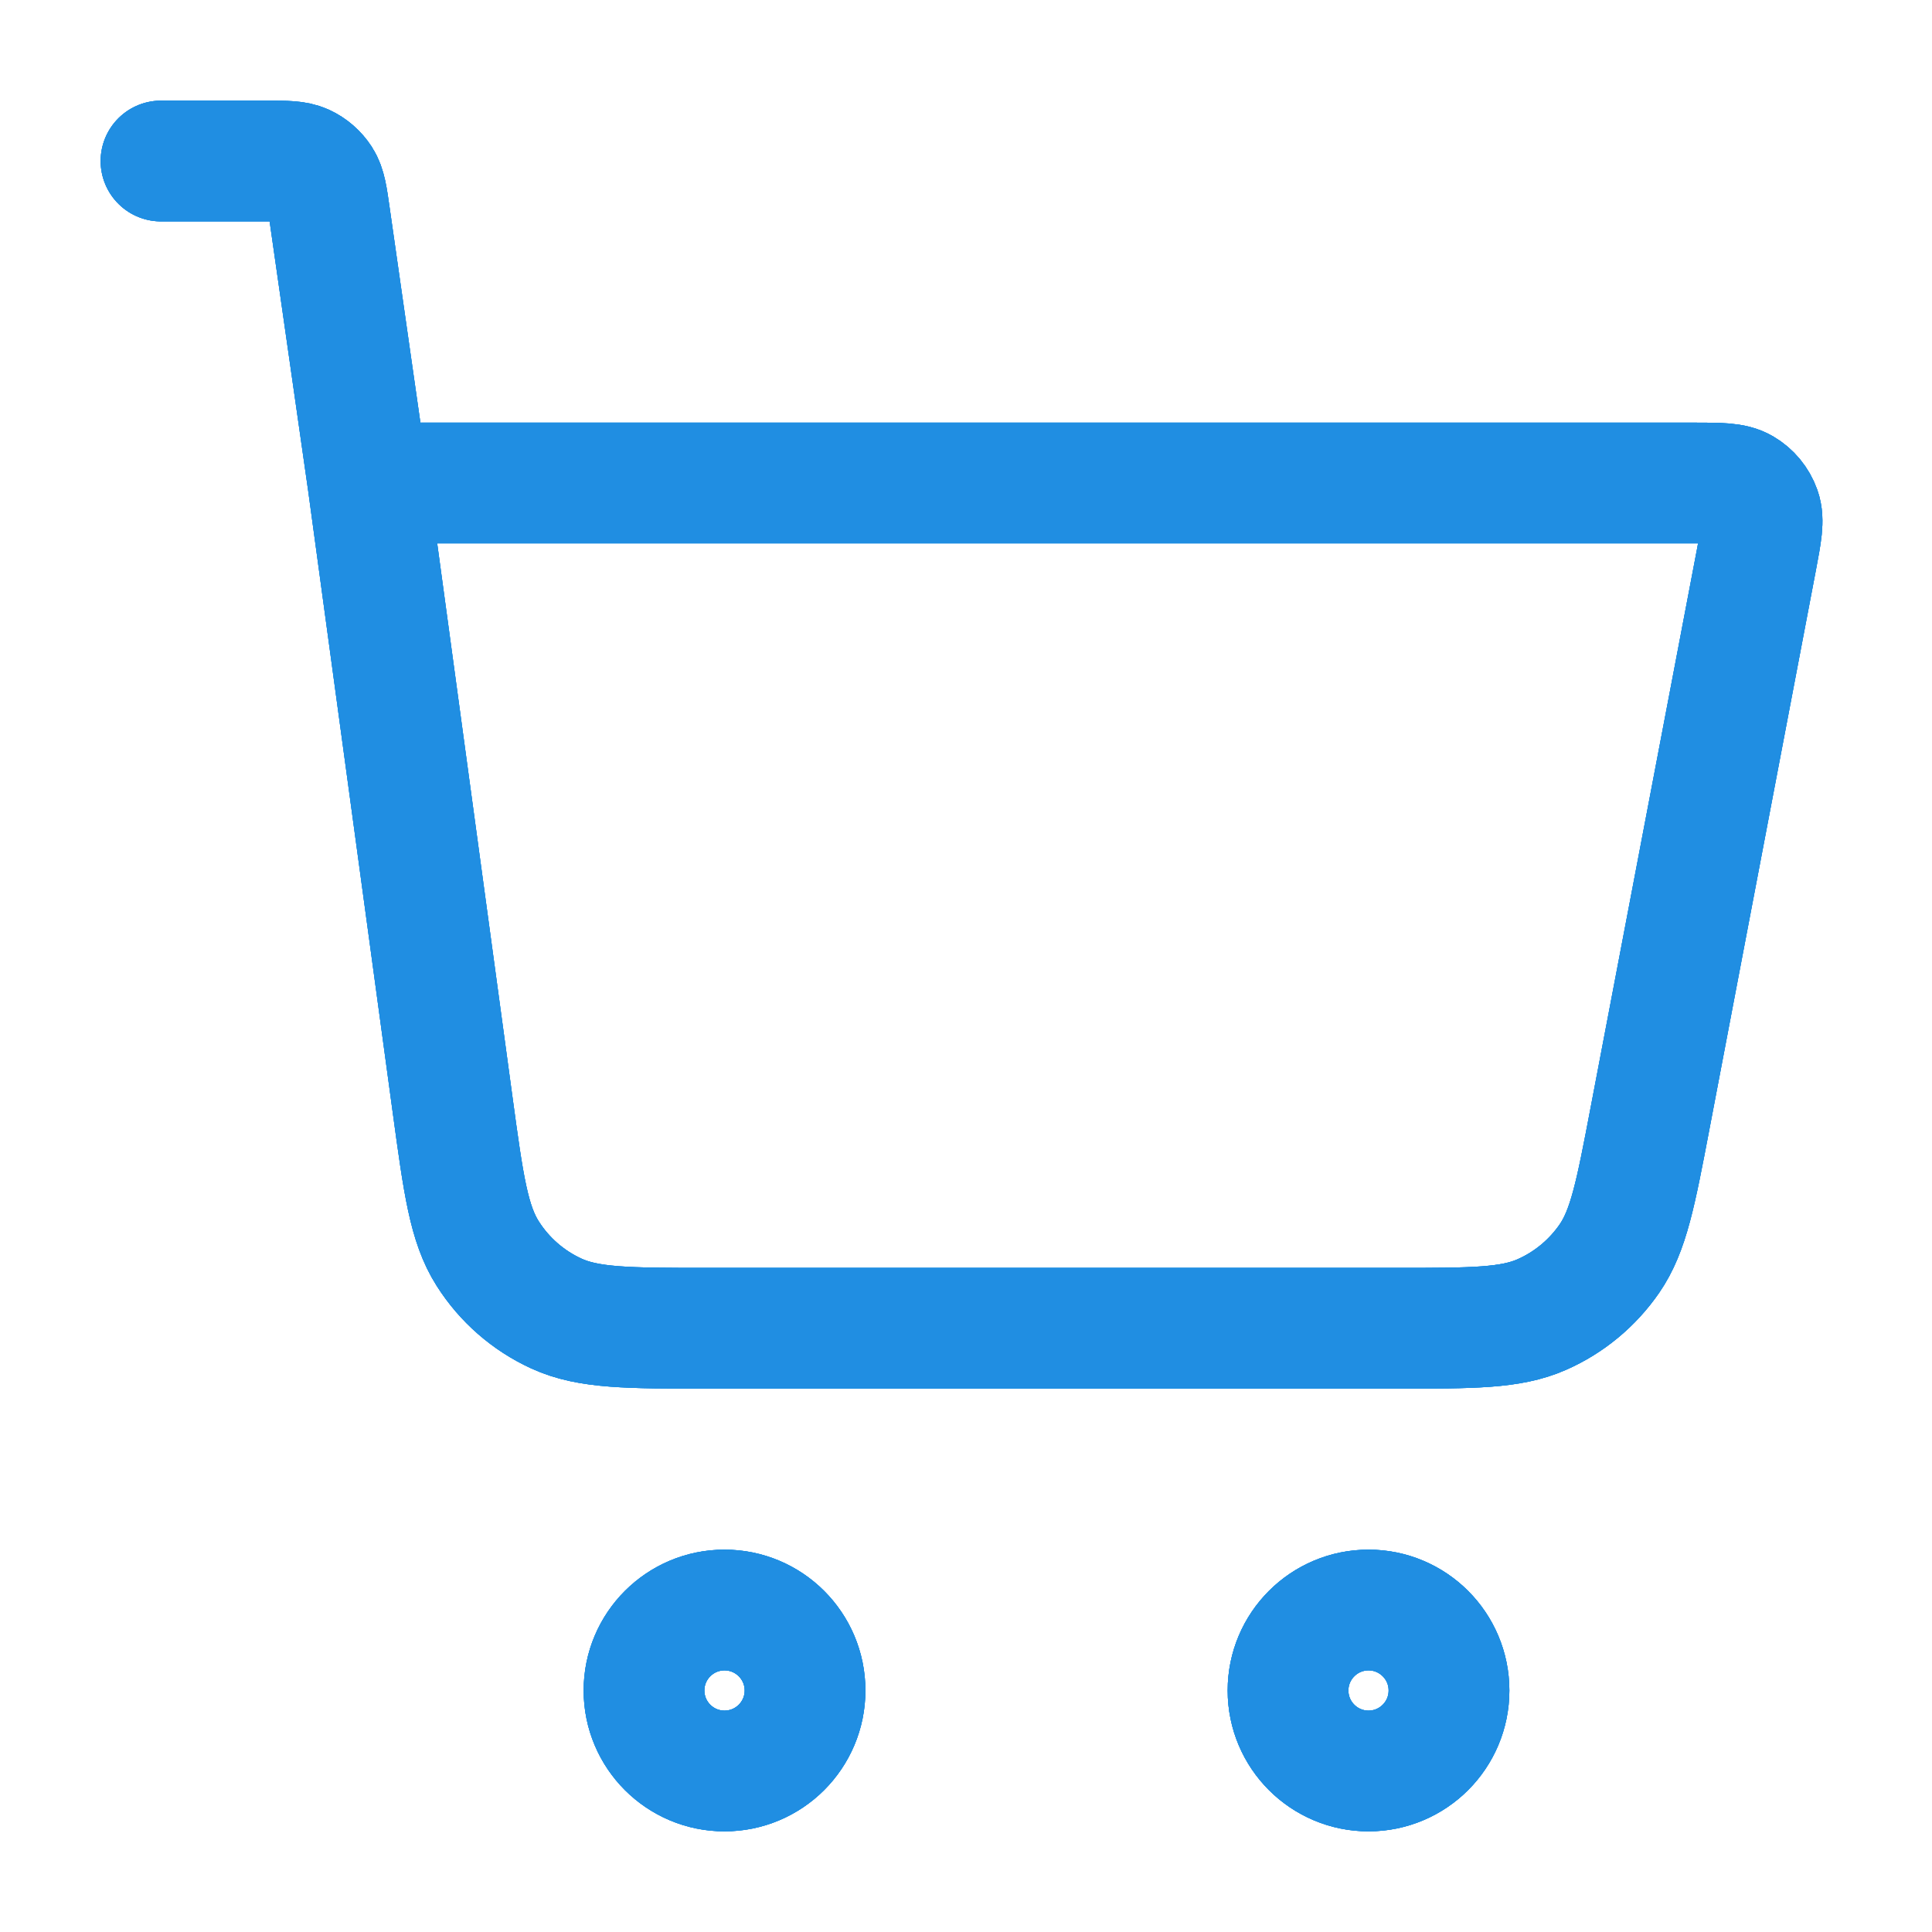
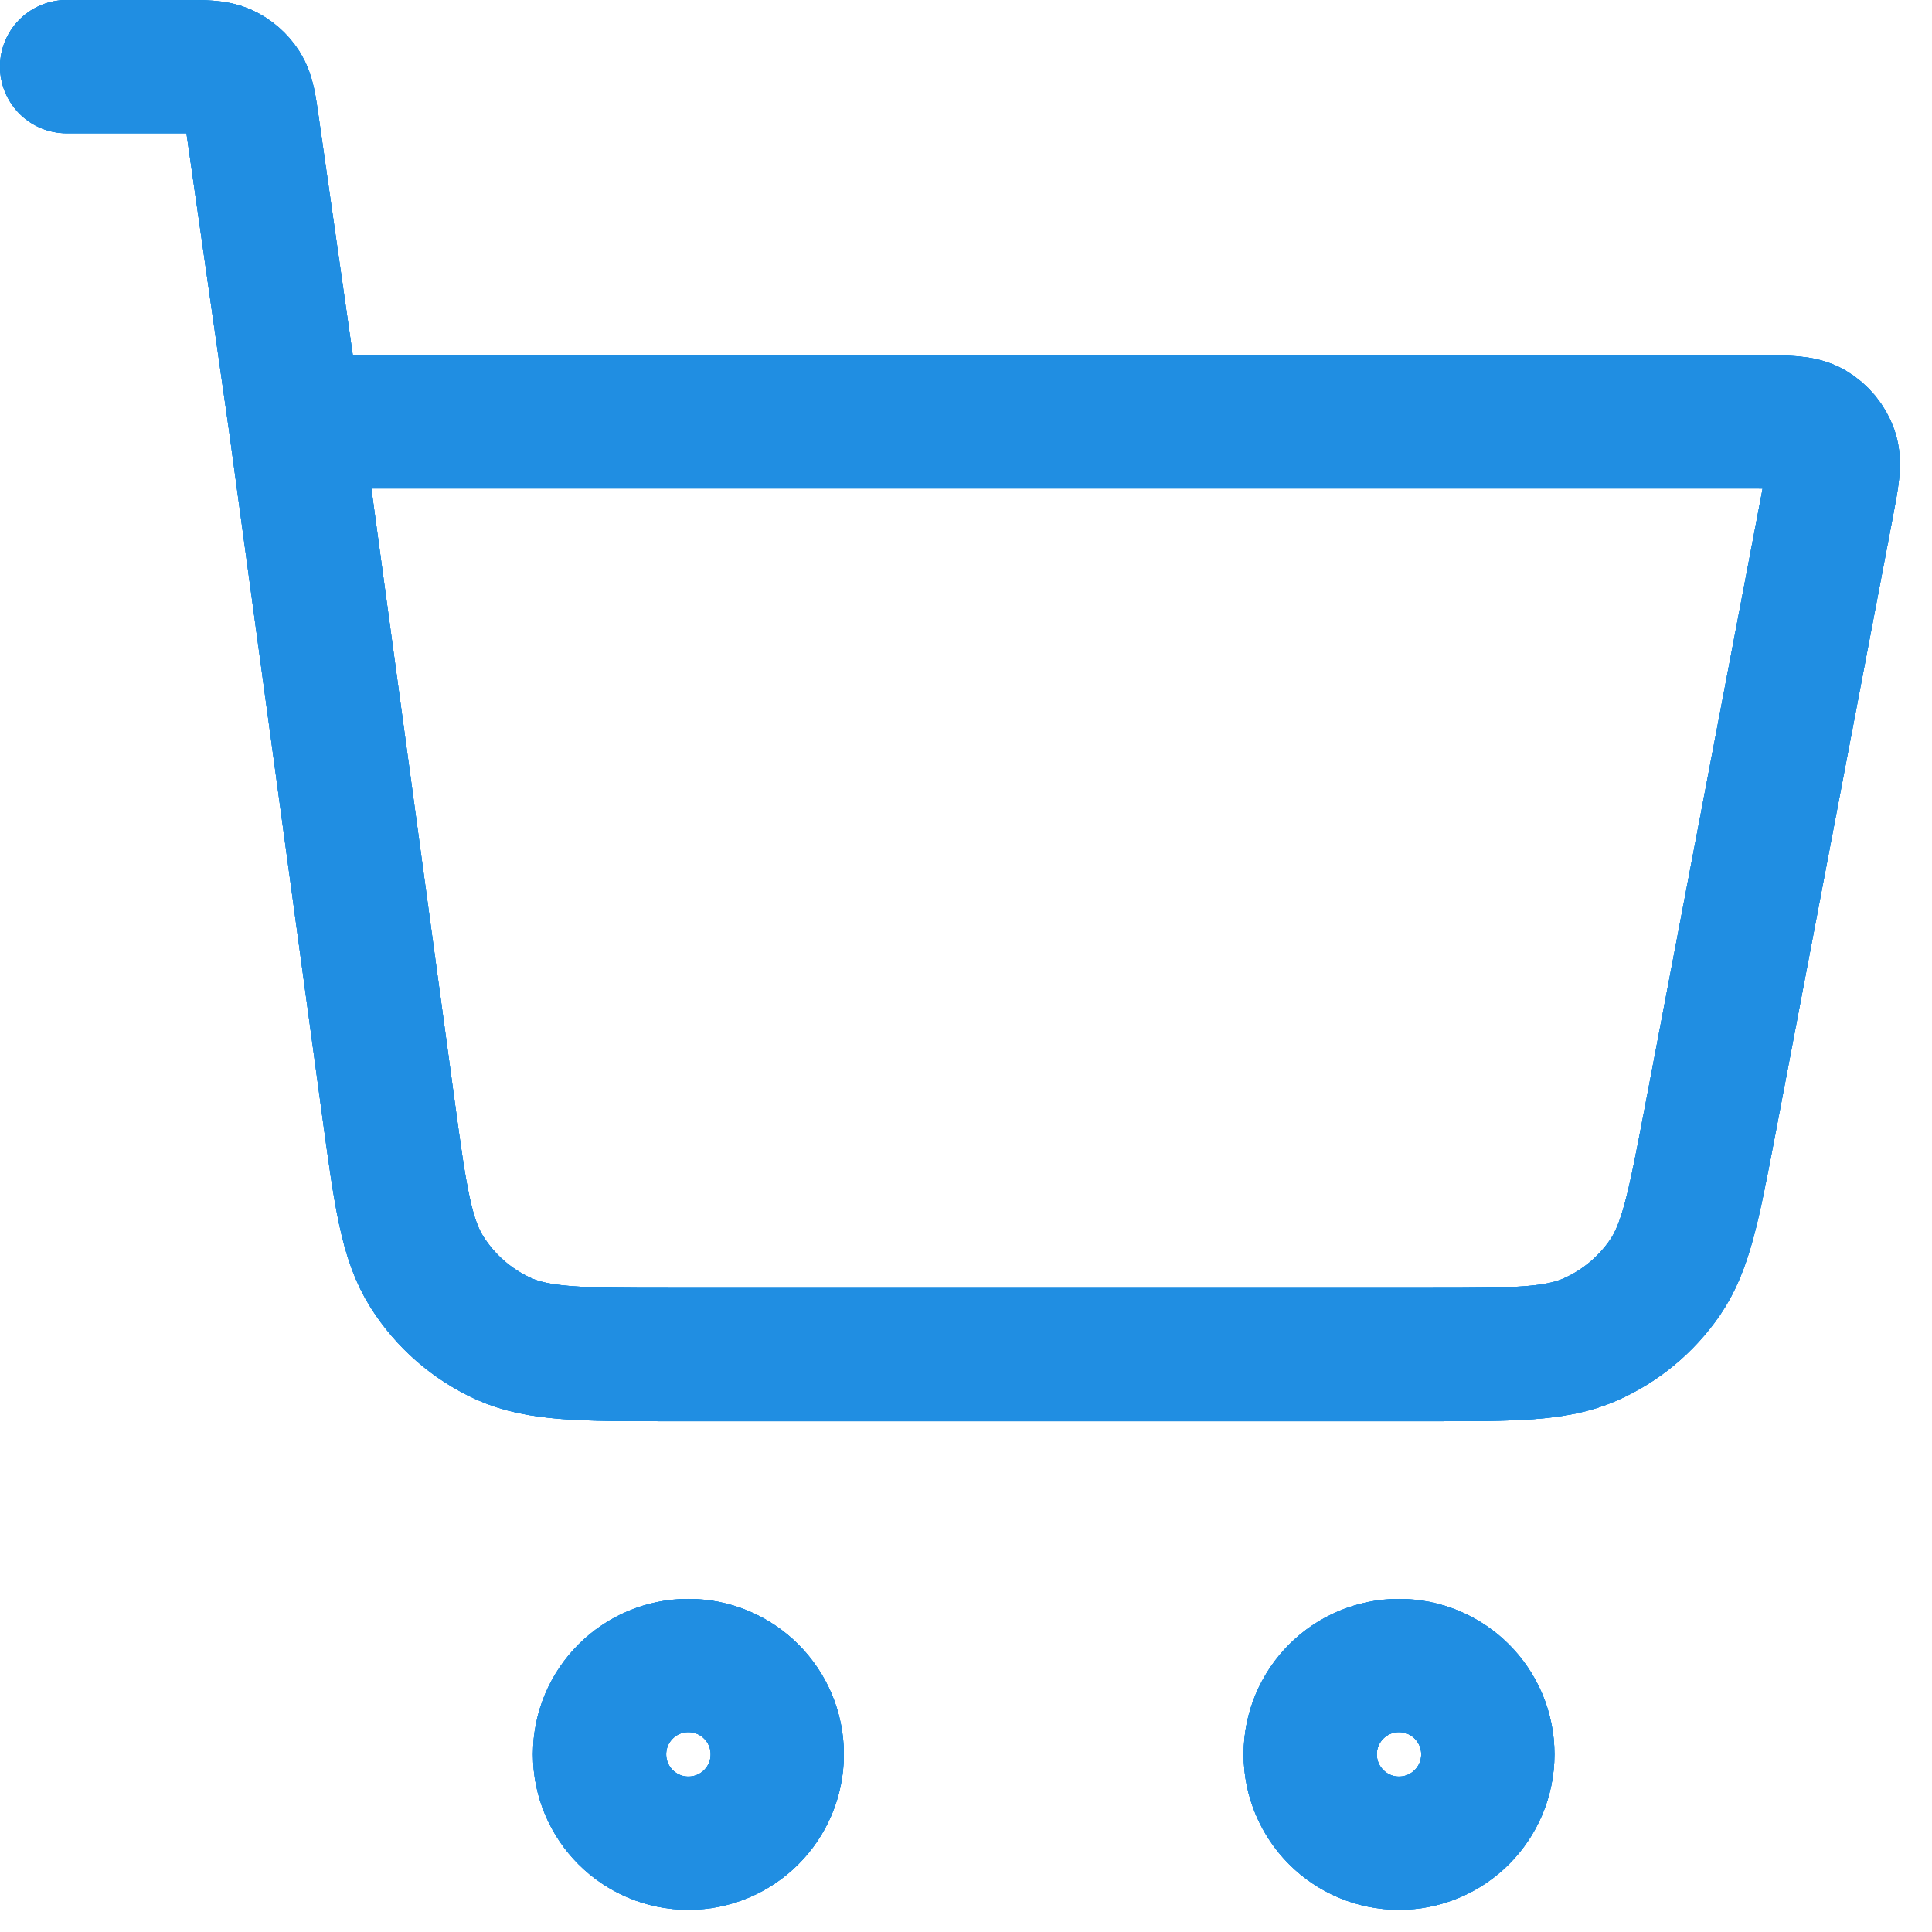
- <svg xmlns="http://www.w3.org/2000/svg" width="32" height="32" viewBox="0 0 32 32" fill="none">
-   <path d="M2.667 2.667H4.409C4.737 2.667 4.901 2.667 5.033 2.727C5.149 2.78 5.247 2.866 5.317 2.973C5.395 3.095 5.418 3.258 5.464 3.583L6.096 8M6.096 8L7.498 18.309C7.676 19.617 7.765 20.271 8.078 20.763C8.353 21.197 8.748 21.542 9.215 21.756C9.745 22 10.406 22 11.726 22H23.136C24.393 22 25.021 22 25.535 21.774C25.988 21.575 26.376 21.253 26.657 20.846C26.975 20.384 27.093 19.766 27.328 18.532L29.093 9.266C29.175 8.832 29.217 8.615 29.157 8.445C29.104 8.296 29 8.17 28.864 8.091C28.708 8 28.487 8 28.045 8H6.096ZM13.334 28C13.334 28.736 12.737 29.333 12 29.333C11.264 29.333 10.667 28.736 10.667 28C10.667 27.264 11.264 26.667 12 26.667C12.737 26.667 13.334 27.264 13.334 28ZM24 28C24 28.736 23.403 29.333 22.667 29.333C21.931 29.333 21.334 28.736 21.334 28C21.334 27.264 21.931 26.667 22.667 26.667C23.403 26.667 24 27.264 24 28Z" stroke="#0867D6" stroke-width="2" stroke-linecap="round" stroke-linejoin="round" />
-   <path d="M2.667 2.667H4.409C4.737 2.667 4.901 2.667 5.033 2.727C5.149 2.78 5.247 2.866 5.317 2.973C5.395 3.095 5.418 3.258 5.464 3.583L6.096 8M6.096 8L7.498 18.309C7.676 19.617 7.765 20.271 8.078 20.763C8.353 21.197 8.748 21.542 9.215 21.756C9.745 22 10.406 22 11.726 22H23.136C24.393 22 25.021 22 25.535 21.774C25.988 21.575 26.376 21.253 26.657 20.846C26.975 20.384 27.093 19.766 27.328 18.532L29.093 9.266C29.175 8.832 29.217 8.615 29.157 8.445C29.104 8.296 29 8.17 28.864 8.091C28.708 8 28.487 8 28.045 8H6.096ZM13.334 28C13.334 28.736 12.737 29.333 12 29.333C11.264 29.333 10.667 28.736 10.667 28C10.667 27.264 11.264 26.667 12 26.667C12.737 26.667 13.334 27.264 13.334 28ZM24 28C24 28.736 23.403 29.333 22.667 29.333C21.931 29.333 21.334 28.736 21.334 28C21.334 27.264 21.931 26.667 22.667 26.667C23.403 26.667 24 27.264 24 28Z" stroke="#0696E7" stroke-width="2" stroke-linecap="round" stroke-linejoin="round" />
-   <path d="M2.667 2.667H4.409C4.737 2.667 4.901 2.667 5.033 2.727C5.149 2.78 5.247 2.866 5.317 2.973C5.395 3.095 5.418 3.258 5.464 3.583L6.096 8M6.096 8L7.498 18.309C7.676 19.617 7.765 20.271 8.078 20.763C8.353 21.197 8.748 21.542 9.215 21.756C9.745 22 10.406 22 11.726 22H23.136C24.393 22 25.021 22 25.535 21.774C25.988 21.575 26.376 21.253 26.657 20.846C26.975 20.384 27.093 19.766 27.328 18.532L29.093 9.266C29.175 8.832 29.217 8.615 29.157 8.445C29.104 8.296 29 8.17 28.864 8.091C28.708 8 28.487 8 28.045 8H6.096ZM13.334 28C13.334 28.736 12.737 29.333 12 29.333C11.264 29.333 10.667 28.736 10.667 28C10.667 27.264 11.264 26.667 12 26.667C12.737 26.667 13.334 27.264 13.334 28ZM24 28C24 28.736 23.403 29.333 22.667 29.333C21.931 29.333 21.334 28.736 21.334 28C21.334 27.264 21.931 26.667 22.667 26.667C23.403 26.667 24 27.264 24 28Z" stroke="#208EE2" stroke-width="2" stroke-linecap="round" stroke-linejoin="round" />
+ <svg xmlns="http://www.w3.org/2000/svg" width="29" height="29" viewBox="0 0 29 29" fill="none">
+   <path d="M1 1H2.742C3.07 1 3.234 1 3.366 1.06C3.482 1.113 3.58 1.199 3.65 1.307C3.728 1.429 3.751 1.591 3.797 1.916L4.429 6.333M4.429 6.333L5.831 16.642C6.009 17.95 6.098 18.604 6.411 19.096C6.686 19.53 7.081 19.875 7.548 20.09C8.078 20.333 8.739 20.333 10.059 20.333H21.469C22.726 20.333 23.354 20.333 23.868 20.107C24.321 19.908 24.709 19.586 24.99 19.179C25.308 18.717 25.425 18.099 25.661 16.865L27.425 7.6C27.508 7.165 27.55 6.948 27.49 6.778C27.437 6.629 27.333 6.504 27.197 6.424C27.041 6.333 26.82 6.333 26.378 6.333H4.429ZM11.667 26.333C11.667 27.07 11.07 27.667 10.333 27.667C9.597 27.667 9 27.07 9 26.333C9 25.597 9.597 25 10.333 25C11.07 25 11.667 25.597 11.667 26.333ZM22.333 26.333C22.333 27.07 21.736 27.667 21 27.667C20.264 27.667 19.667 27.07 19.667 26.333C19.667 25.597 20.264 25 21 25C21.736 25 22.333 25.597 22.333 26.333Z" stroke="#0867D6" stroke-width="2" stroke-linecap="round" stroke-linejoin="round" />
+   <path d="M1 1H2.742C3.07 1 3.234 1 3.366 1.06C3.482 1.113 3.58 1.199 3.65 1.307C3.728 1.429 3.751 1.591 3.797 1.916L4.429 6.333M4.429 6.333L5.831 16.642C6.009 17.95 6.098 18.604 6.411 19.096C6.686 19.53 7.081 19.875 7.548 20.09C8.078 20.333 8.739 20.333 10.059 20.333H21.469C22.726 20.333 23.354 20.333 23.868 20.107C24.321 19.908 24.709 19.586 24.99 19.179C25.308 18.717 25.425 18.099 25.661 16.865L27.425 7.6C27.508 7.165 27.55 6.948 27.49 6.778C27.437 6.629 27.333 6.504 27.197 6.424C27.041 6.333 26.82 6.333 26.378 6.333H4.429ZM11.667 26.333C11.667 27.07 11.07 27.667 10.333 27.667C9.597 27.667 9 27.07 9 26.333C9 25.597 9.597 25 10.333 25C11.07 25 11.667 25.597 11.667 26.333ZM22.333 26.333C22.333 27.07 21.736 27.667 21 27.667C20.264 27.667 19.667 27.07 19.667 26.333C19.667 25.597 20.264 25 21 25C21.736 25 22.333 25.597 22.333 26.333Z" stroke="#0696E7" stroke-width="2" stroke-linecap="round" stroke-linejoin="round" />
+   <path d="M1 1H2.742C3.07 1 3.234 1 3.366 1.06C3.482 1.113 3.58 1.199 3.65 1.307C3.728 1.429 3.751 1.591 3.797 1.916L4.429 6.333M4.429 6.333L5.831 16.642C6.009 17.95 6.098 18.604 6.411 19.096C6.686 19.53 7.081 19.875 7.548 20.09C8.078 20.333 8.739 20.333 10.059 20.333H21.469C22.726 20.333 23.354 20.333 23.868 20.107C24.321 19.908 24.709 19.586 24.99 19.179C25.308 18.717 25.425 18.099 25.661 16.865L27.425 7.6C27.508 7.165 27.55 6.948 27.49 6.778C27.437 6.629 27.333 6.504 27.197 6.424C27.041 6.333 26.82 6.333 26.378 6.333H4.429ZM11.667 26.333C11.667 27.07 11.07 27.667 10.333 27.667C9.597 27.667 9 27.07 9 26.333C9 25.597 9.597 25 10.333 25C11.07 25 11.667 25.597 11.667 26.333ZM22.333 26.333C22.333 27.07 21.736 27.667 21 27.667C20.264 27.667 19.667 27.07 19.667 26.333C19.667 25.597 20.264 25 21 25C21.736 25 22.333 25.597 22.333 26.333Z" stroke="#208EE2" stroke-width="2" stroke-linecap="round" stroke-linejoin="round" />
</svg>
